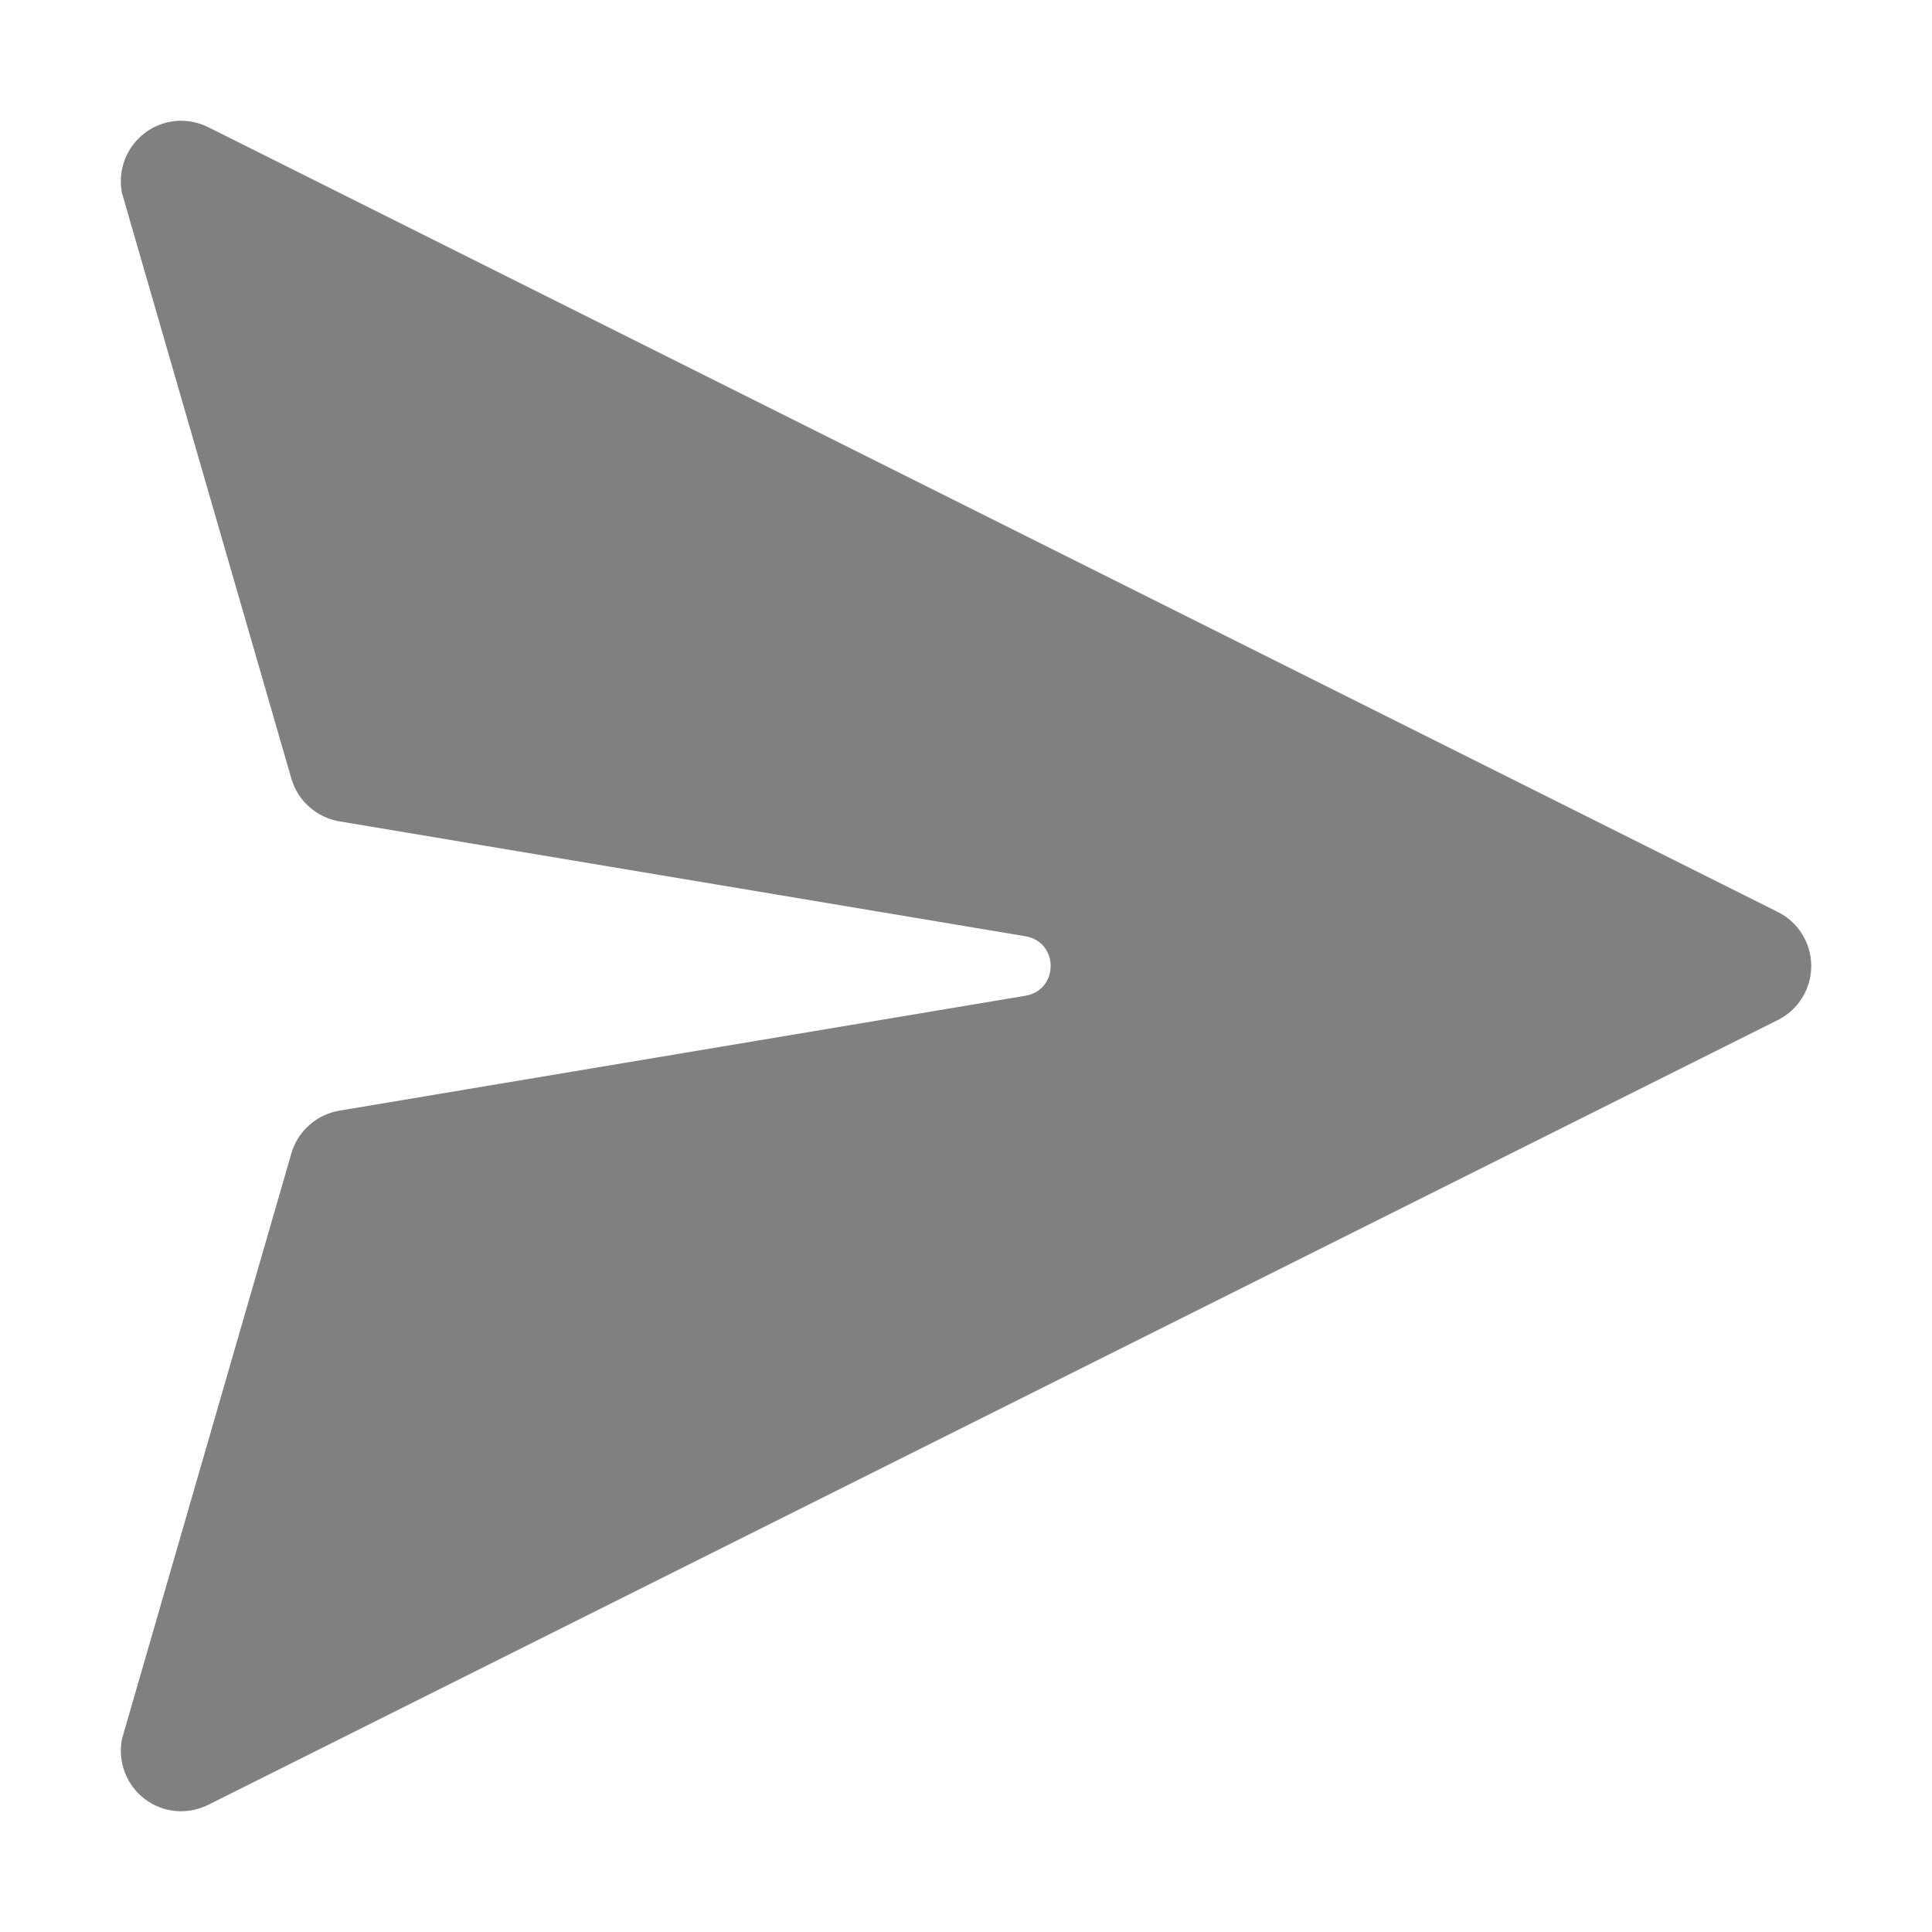
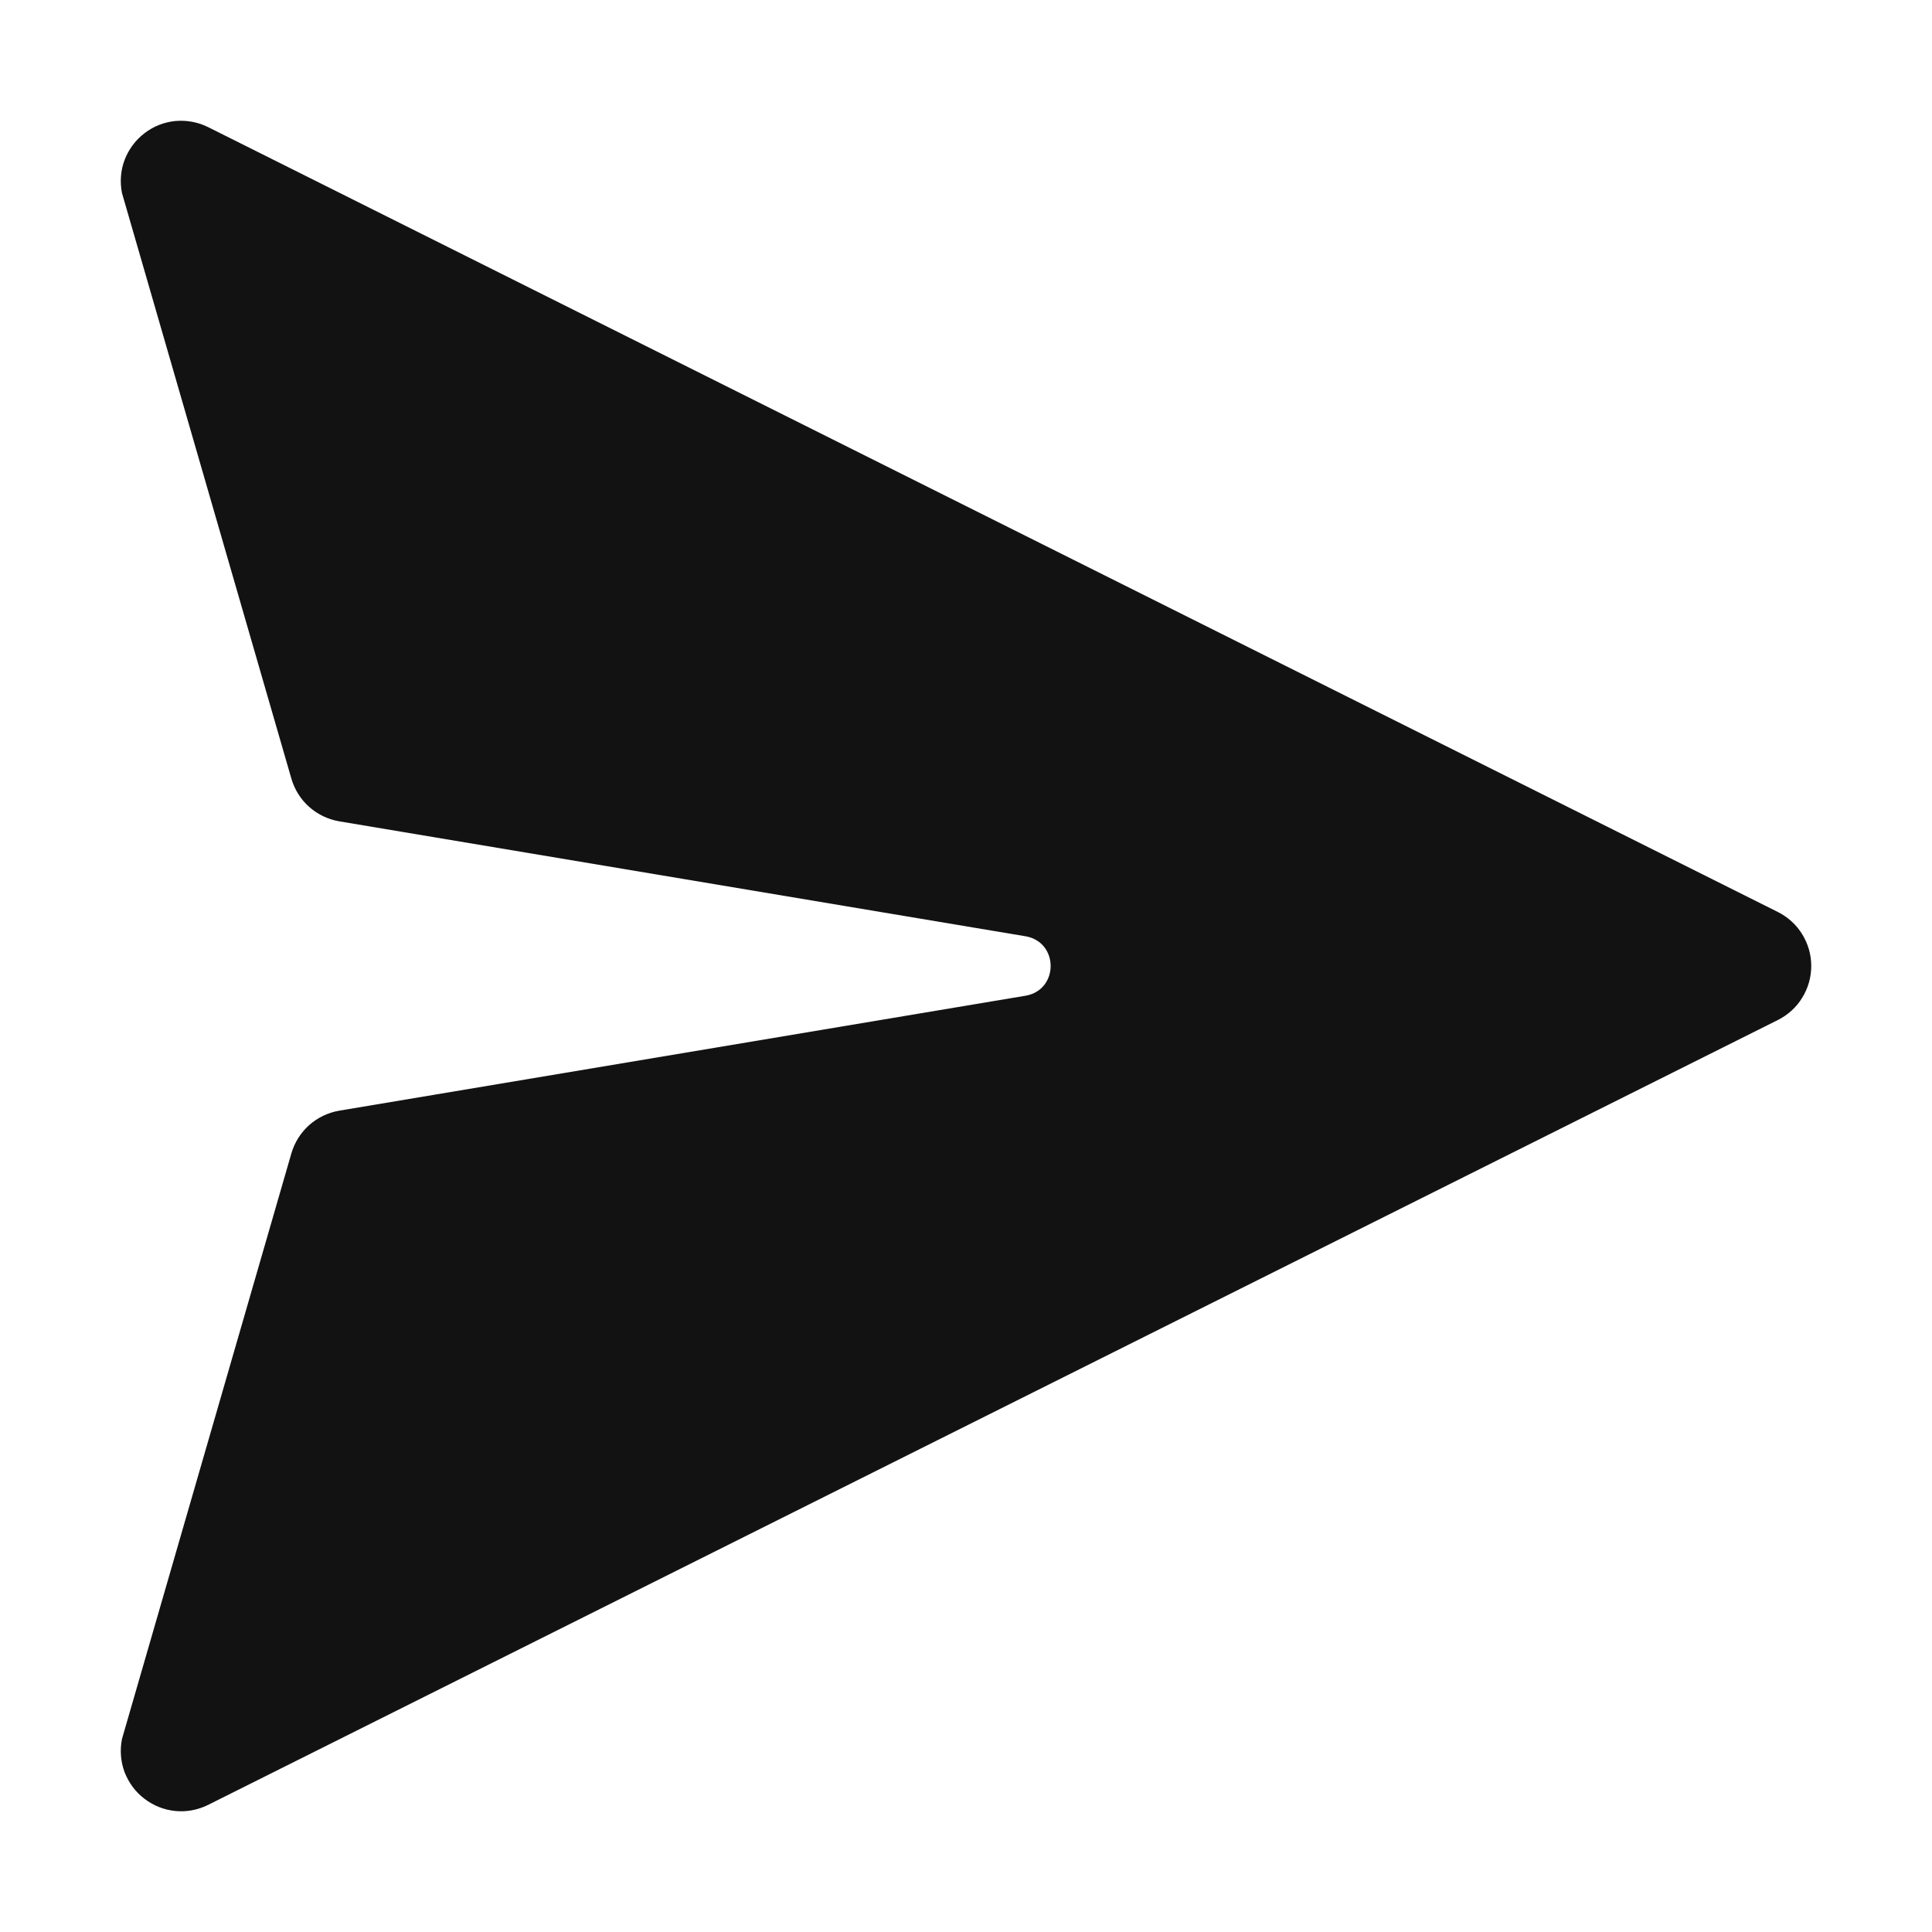
<svg xmlns="http://www.w3.org/2000/svg" width="16" height="16" viewBox="0 0 16 16" fill="none">
-   <path d="M1.724 1.053C1.64 1.011 1.547 0.994 1.453 1.002C1.36 1.011 1.271 1.046 1.197 1.103C1.123 1.16 1.066 1.236 1.033 1.324C1 1.411 0.992 1.506 1.01 1.598L2.413 6.448C2.439 6.538 2.49 6.62 2.561 6.682C2.631 6.745 2.717 6.786 2.81 6.802L8.5 7.755C8.768 7.808 8.768 8.192 8.5 8.245L2.81 9.198C2.717 9.214 2.631 9.255 2.561 9.318C2.49 9.38 2.439 9.462 2.413 9.552L1.01 14.402C0.992 14.494 1 14.589 1.033 14.676C1.066 14.764 1.123 14.841 1.197 14.897C1.271 14.954 1.36 14.989 1.453 14.998C1.547 15.006 1.64 14.989 1.724 14.947L14.724 8.447C14.807 8.405 14.877 8.342 14.925 8.263C14.974 8.184 15 8.093 15 8C15 7.907 14.974 7.816 14.925 7.737C14.877 7.658 14.807 7.595 14.724 7.553L1.724 1.053Z" fill="#808080" />
+   <path d="M1.724 1.053C1.64 1.011 1.546 0.994 1.453 1.002C1.36 1.011 1.271 1.046 1.197 1.103C1.122 1.16 1.066 1.236 1.032 1.324C0.999 1.411 0.992 1.506 1.01 1.598L2.413 6.448C2.439 6.538 2.49 6.62 2.56 6.682C2.631 6.745 2.717 6.786 2.81 6.802L8.5 7.755C8.768 7.808 8.768 8.192 8.5 8.245L2.81 9.198C2.717 9.214 2.631 9.255 2.56 9.318C2.49 9.381 2.439 9.462 2.413 9.552L1.01 14.402C0.992 14.494 0.999 14.589 1.032 14.677C1.066 14.764 1.122 14.841 1.197 14.897C1.271 14.954 1.36 14.989 1.453 14.998C1.546 15.007 1.64 14.989 1.724 14.947L14.724 8.447C14.807 8.405 14.877 8.342 14.925 8.263C14.974 8.184 15 8.093 15 8C15 7.907 14.974 7.816 14.925 7.737C14.877 7.658 14.807 7.595 14.724 7.553L1.724 1.053Z" fill="#121212" />
</svg>
